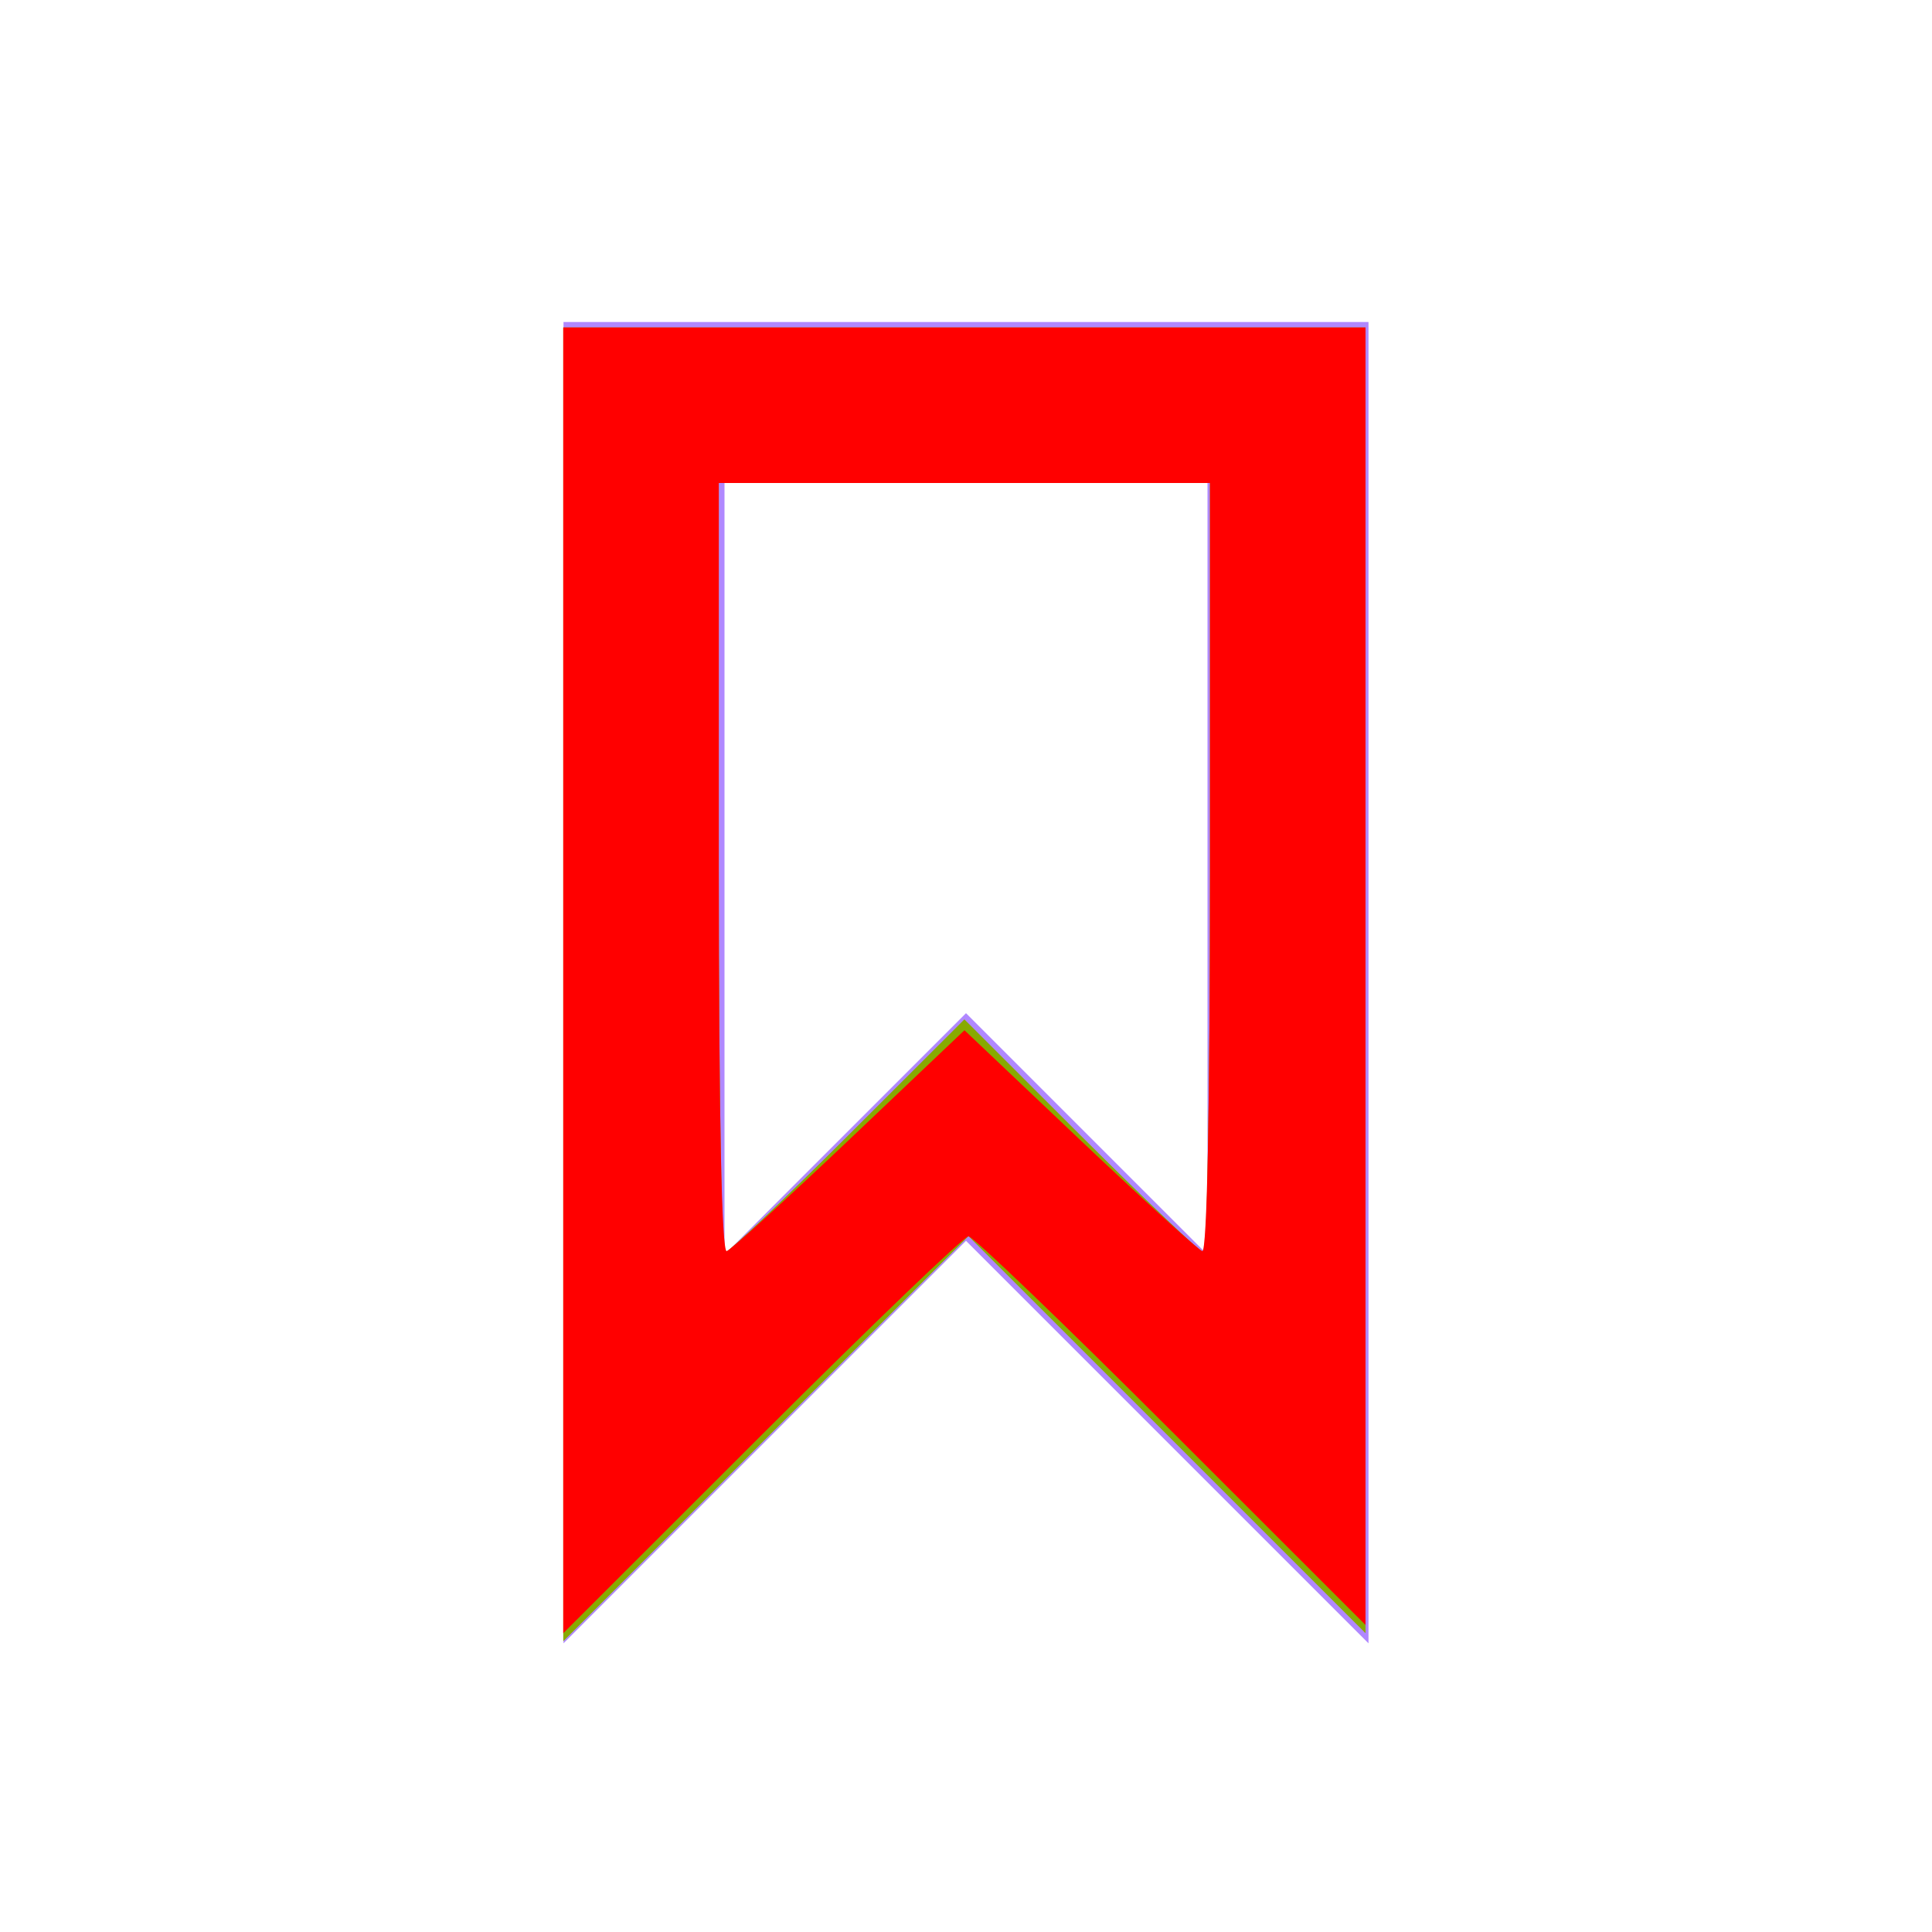
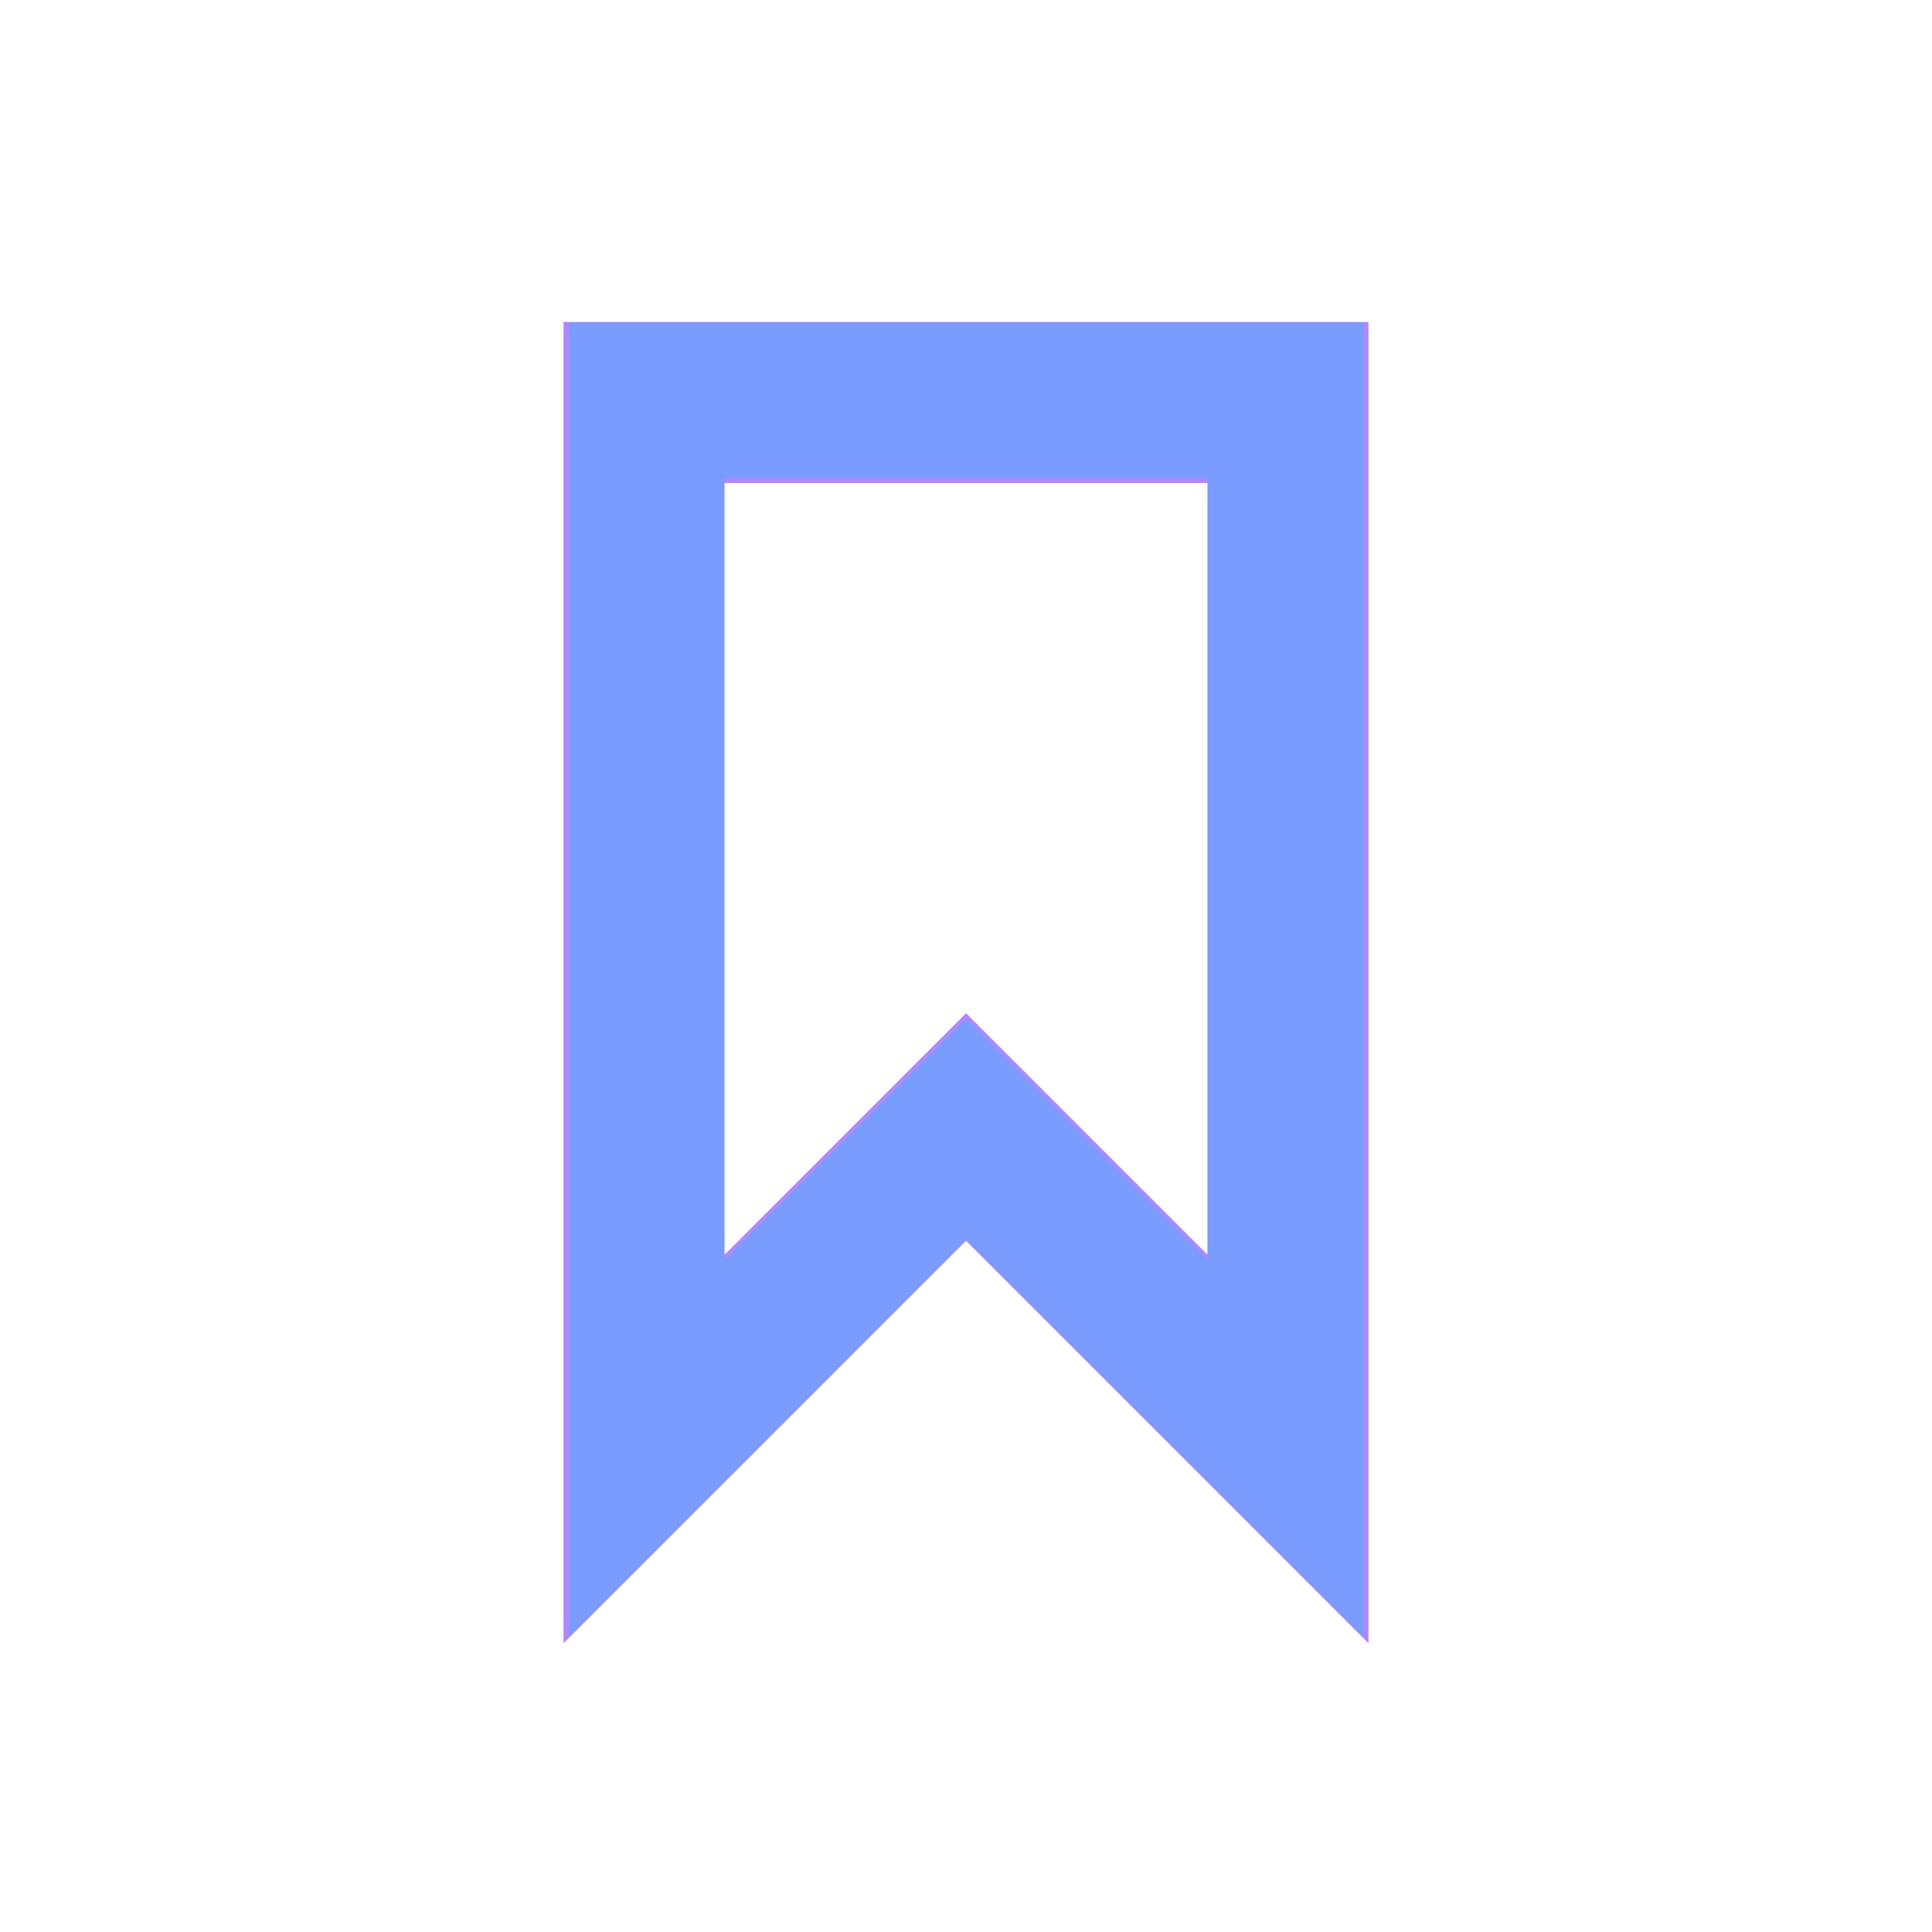
<svg xmlns="http://www.w3.org/2000/svg" width="24px" height="24px" viewBox="0 0 24 24" version="1.1" id="svg11">
  <defs id="defs15" />
  <g id="Artboard" stroke="none" stroke-width="1" fill="none" fill-rule="evenodd">
    <g id="ic-label-liliac" transform="translate(2, 2)">
      <g id="Group_8996" transform="translate(5, 2)" fill="#B088FF" fill-rule="nonzero">
        <path d="M10,16.414 L5,11.414 L0,16.414 L0,0 L10,0 L10,16.414 Z M5,8.586 L8,11.586 L8,2 L2,2 L2,11.586 L5,8.586 Z" id="Path_18961" />
      </g>
      <polygon id="Rectangle_4641" points="0 0 20 0 20 20 0 20" />
    </g>
  </g>
-   <path style="fill:#88aa00;stroke-width:0.102" d="M 6.997,12.228 V 4.068 h 4.983 4.983 v 8.11 8.11 l -2.466,-2.466 -2.466,-2.466 -2.517,2.516 -2.517,2.516 z m 3.533,1.883 1.45,-1.448 1.45,1.448 c 0.798,0.796 1.484,1.448 1.525,1.448 0.041,0 0.075,-2.151 0.075,-4.78 V 6 H 11.98 8.929 v 4.78 c 0,2.629 0.034,4.78 0.075,4.78 0.041,0 0.728,-0.652 1.525,-1.448 z" id="path824" />
-   <path style="fill:#ff0000;stroke-width:0.102" d="M 6.997,12.177 V 4.068 h 4.983 4.983 v 8.059 8.059 l -2.416,-2.414 c -1.329,-1.328 -2.461,-2.414 -2.516,-2.414 -0.055,0 -1.21,1.109 -2.567,2.465 l -2.467,2.465 z m 3.557,1.976 1.427,-1.355 1.429,1.355 c 0.786,0.745 1.472,1.37 1.525,1.389 0.059,0.021 0.096,-1.798 0.096,-4.754 V 6 H 11.98 8.929 v 4.788 c 0,3.05 0.036,4.776 0.099,4.754 0.054,-0.019 0.741,-0.644 1.526,-1.389 z" id="path822" />
+   <path style="fill:#00c8fc;fill-opacity:0.314;stroke-width:0.102" d="M 7.068,12.167 V 4.007 H 12 16.932 V 12.168 20.328 L 14.467,17.863 12.001,15.397 9.534,17.862 7.068,20.327 Z M 13.501,14.151 15,15.65 V 10.794 5.939 H 12 9 v 4.855 4.855 l 1.501,-1.498 1.501,-1.498 z" id="path824" />
</svg>
